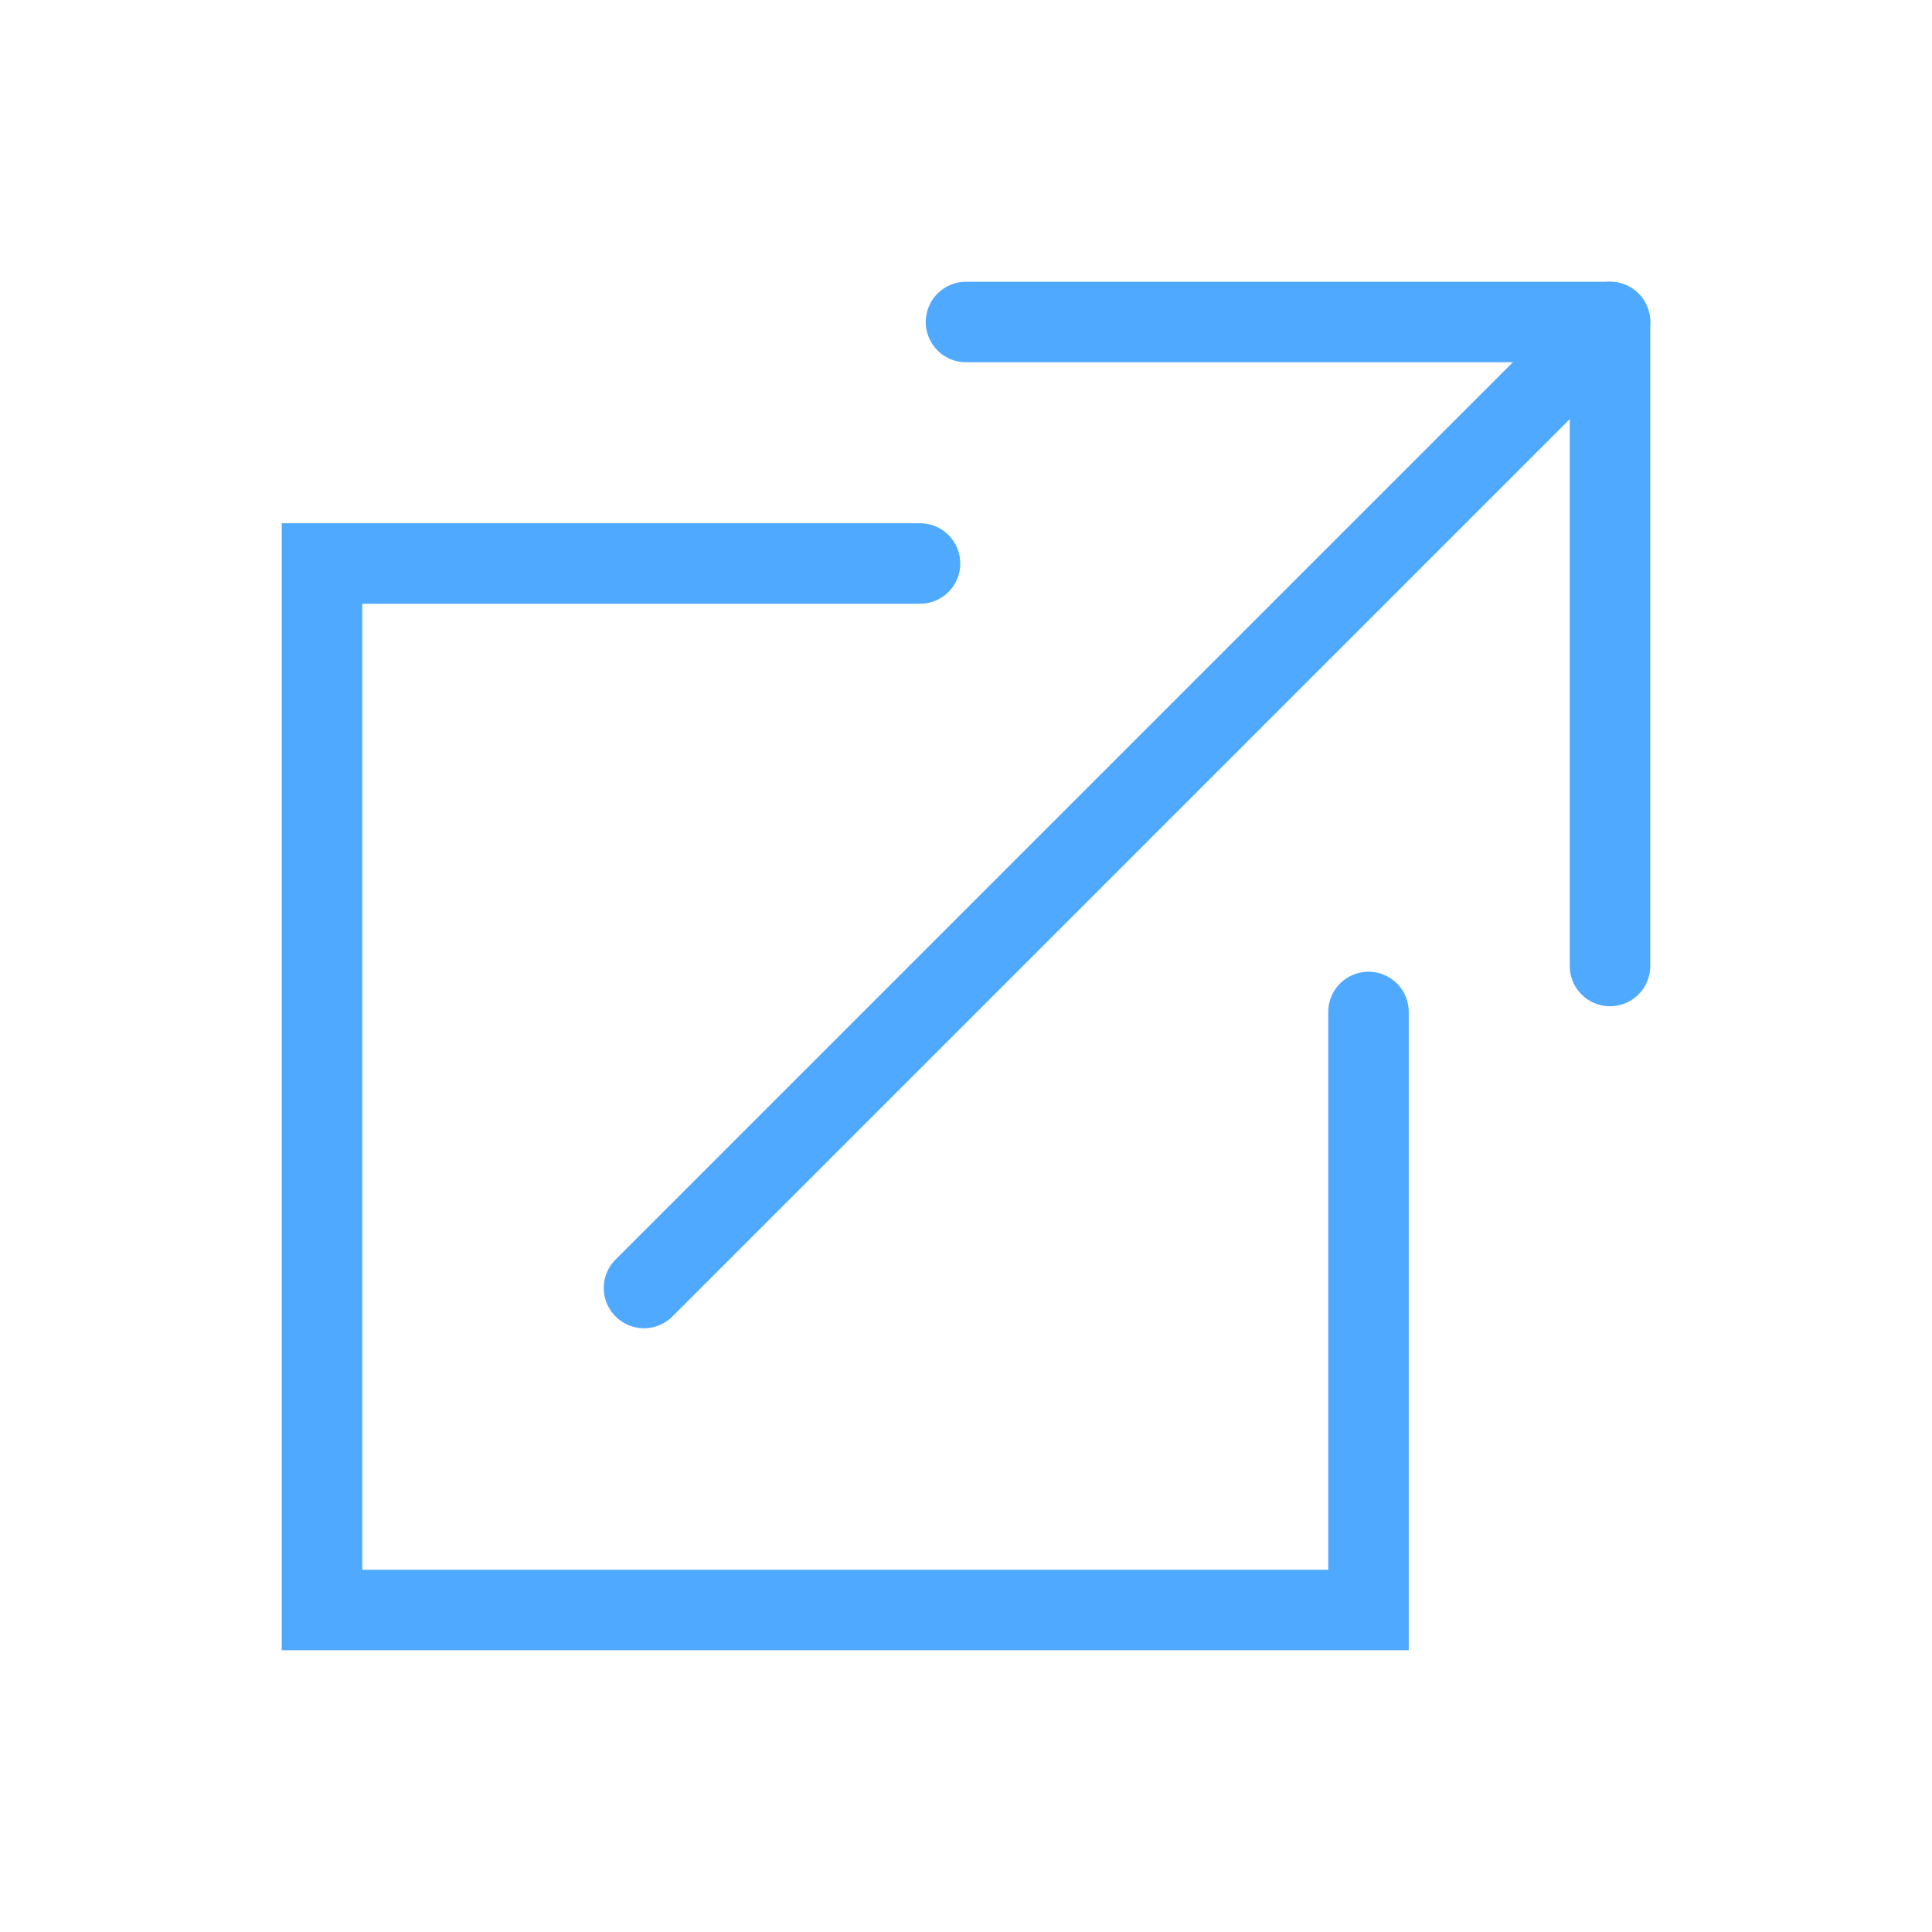
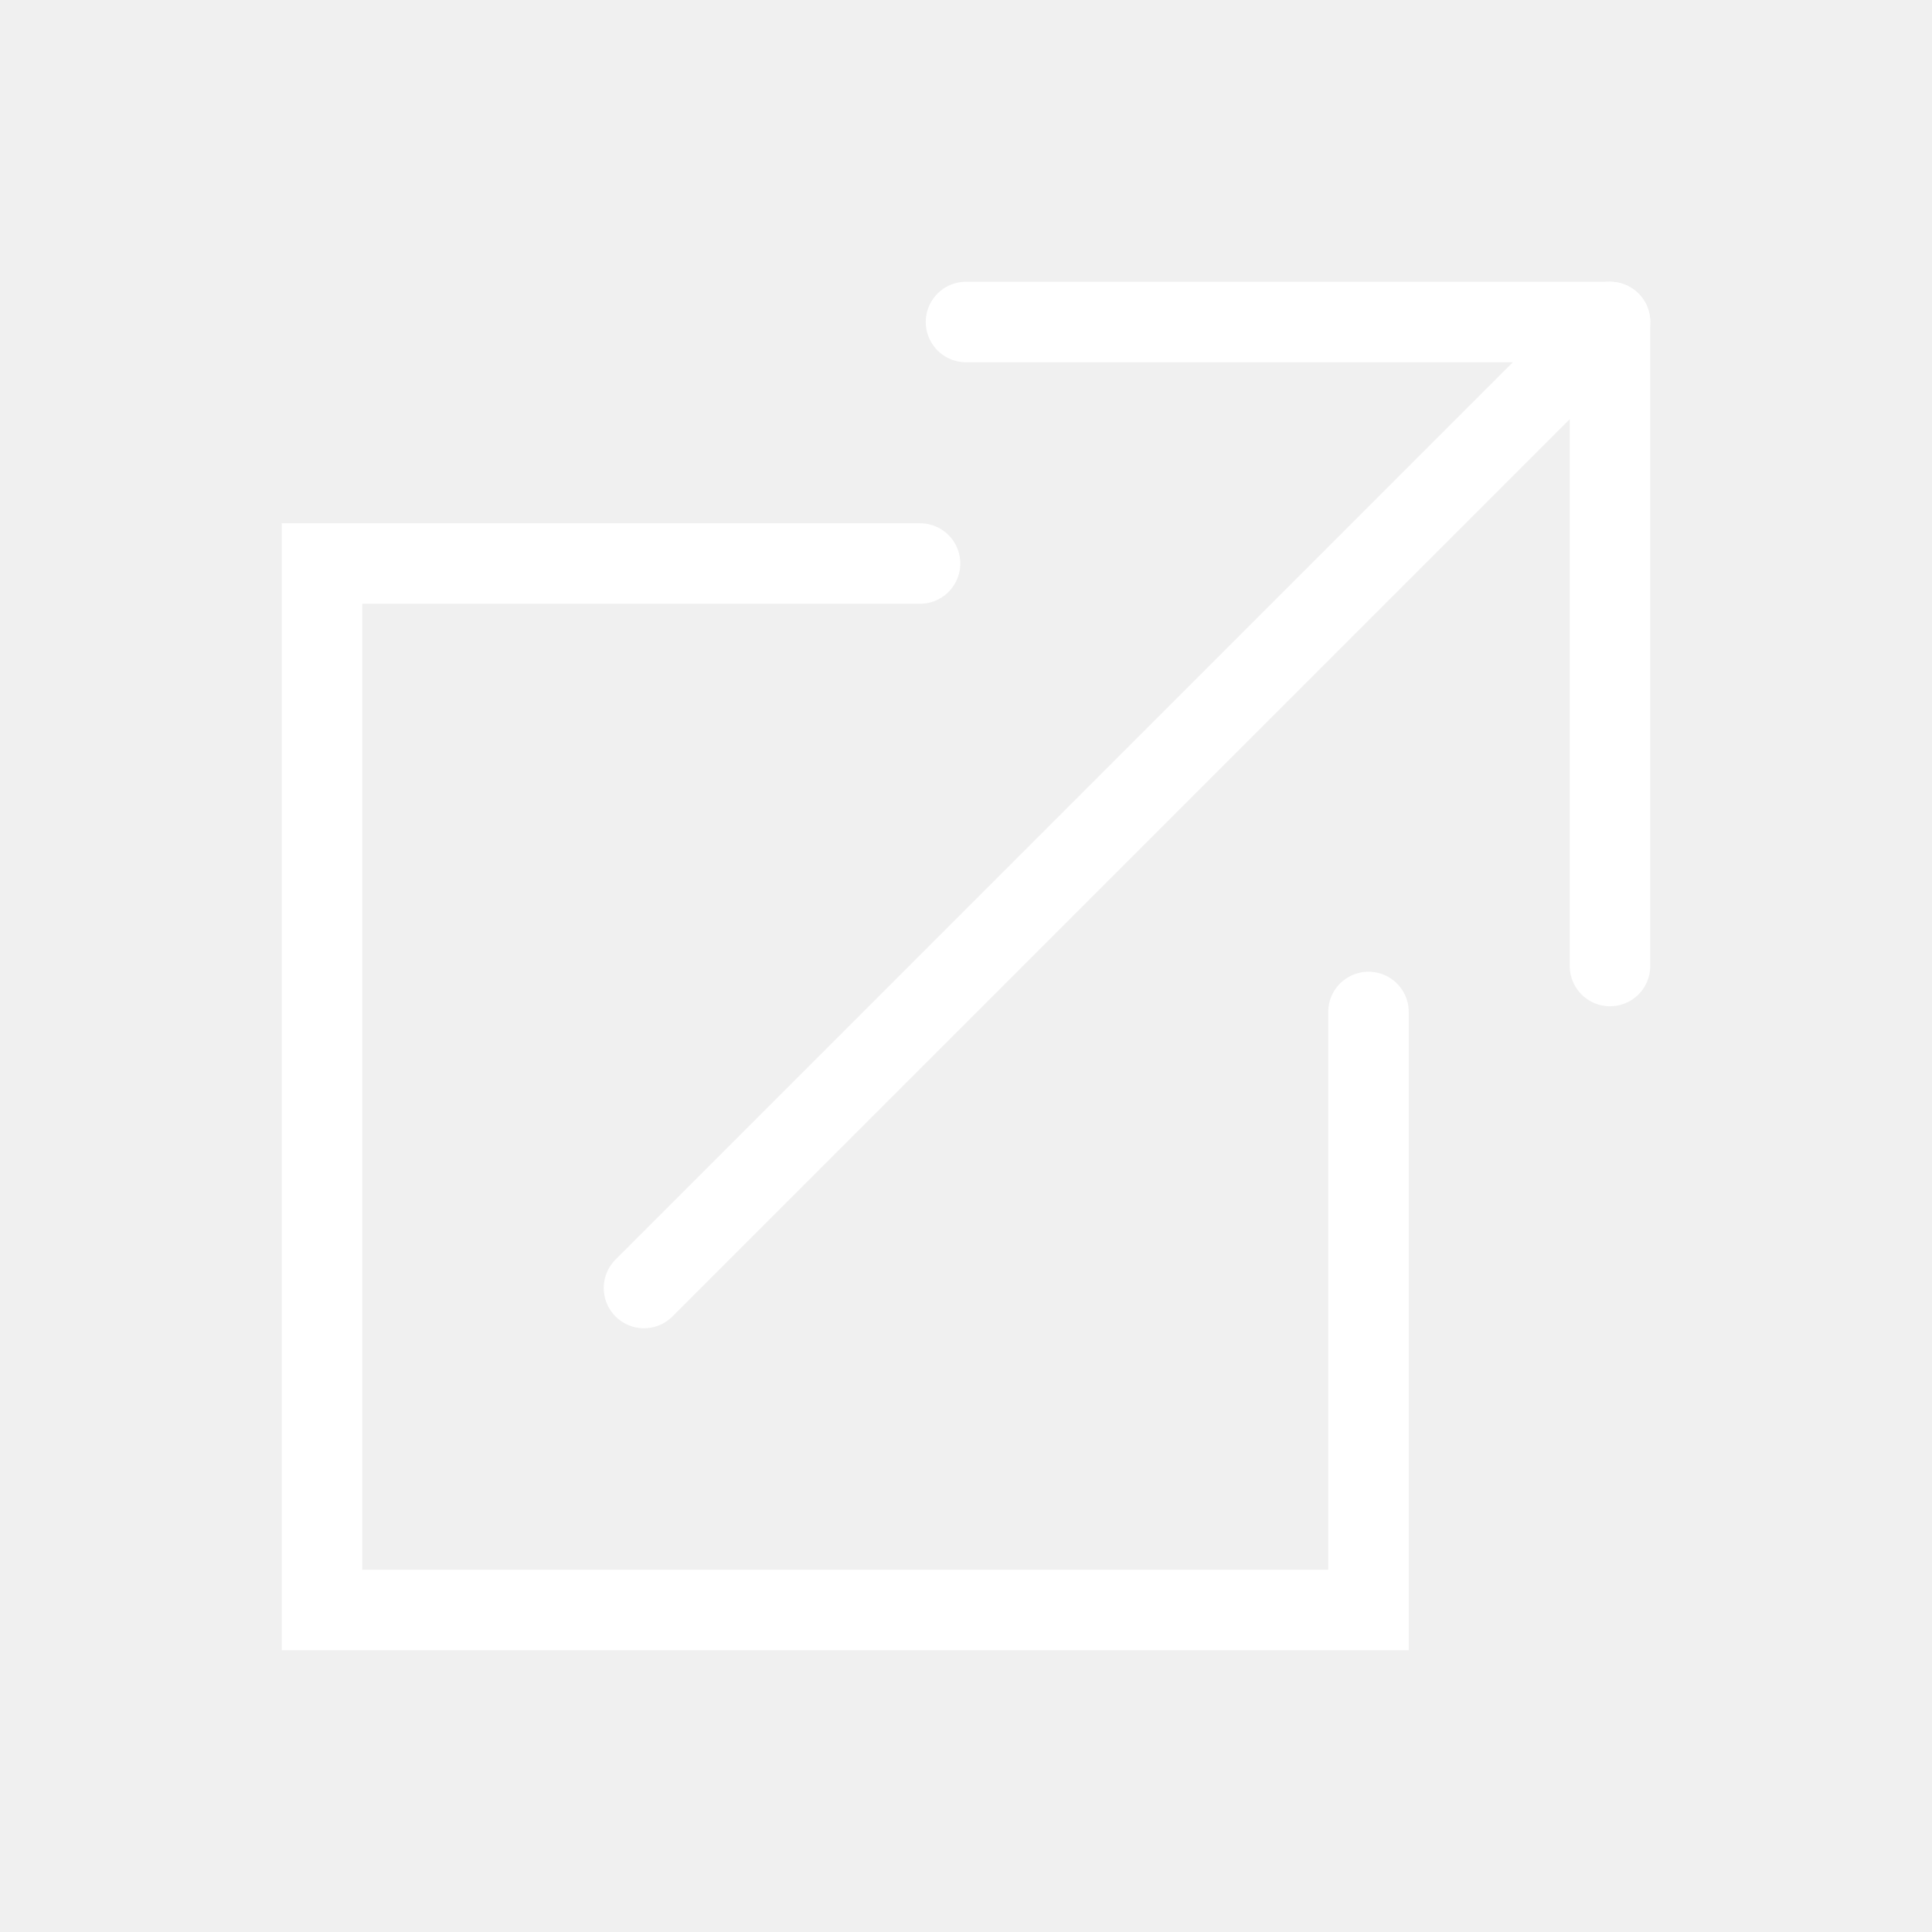
<svg xmlns="http://www.w3.org/2000/svg" width="24" height="24" viewBox="0 0 24 24" fill="none">
-   <rect width="24" height="24" fill="white" />
-   <path d="M12 4H20V12" stroke="#4FAAFF" stroke-linecap="round" stroke-linejoin="round" />
-   <path d="M20 4L8 16" stroke="#4FAAFF" stroke-linecap="round" />
-   <path d="M11.429 7H4V20H17V12.571" stroke="#4FAAFF" stroke-linecap="round" />
+   <rect width="24" height="24" />
+   <path d="M12 4H20V12" stroke="#ffffff" stroke-linecap="round" stroke-linejoin="round" />
+   <path d="M20 4L8 16" stroke="#ffffff" stroke-linecap="round" />
+   <path d="M11.429 7H4V20H17V12.571" stroke="#ffffff" stroke-linecap="round" />
</svg>
